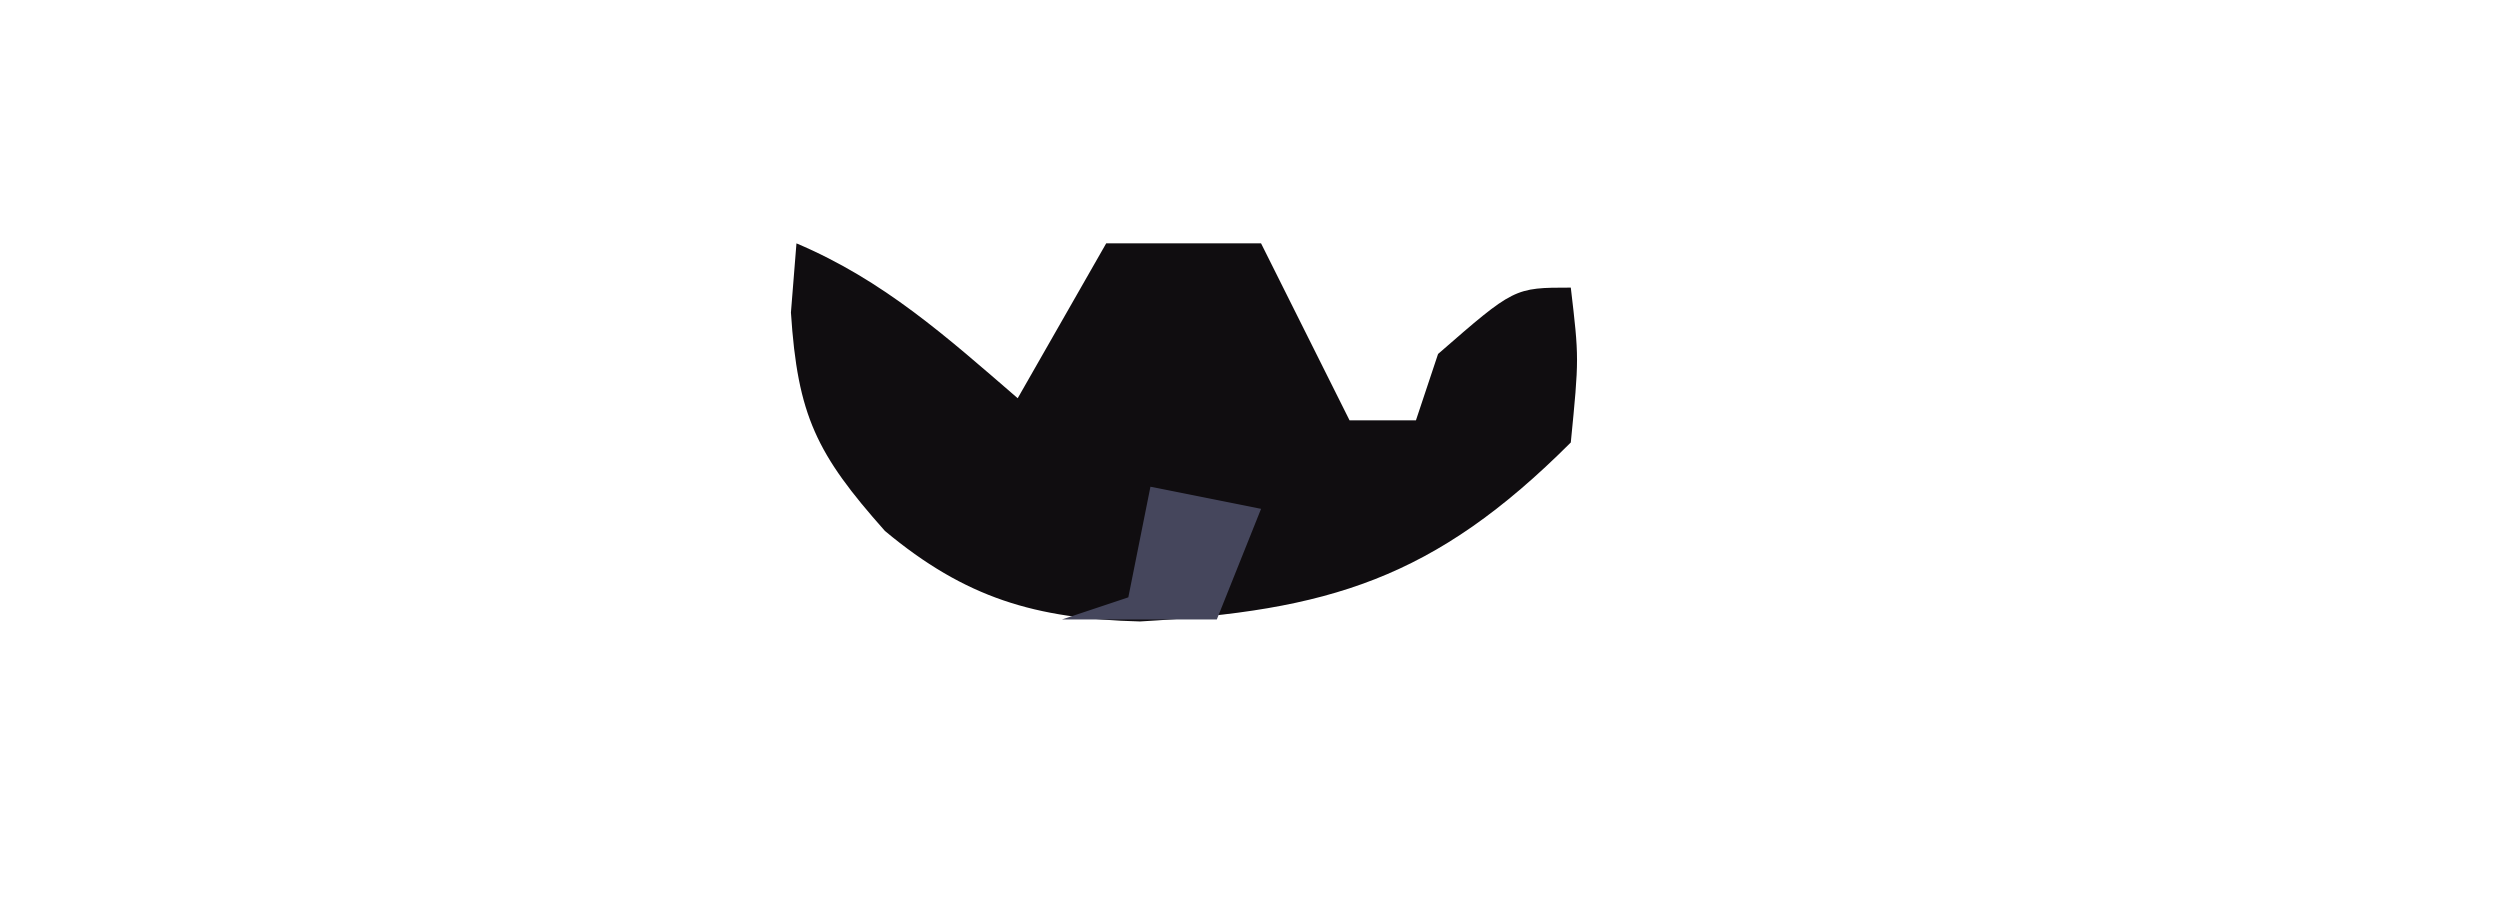
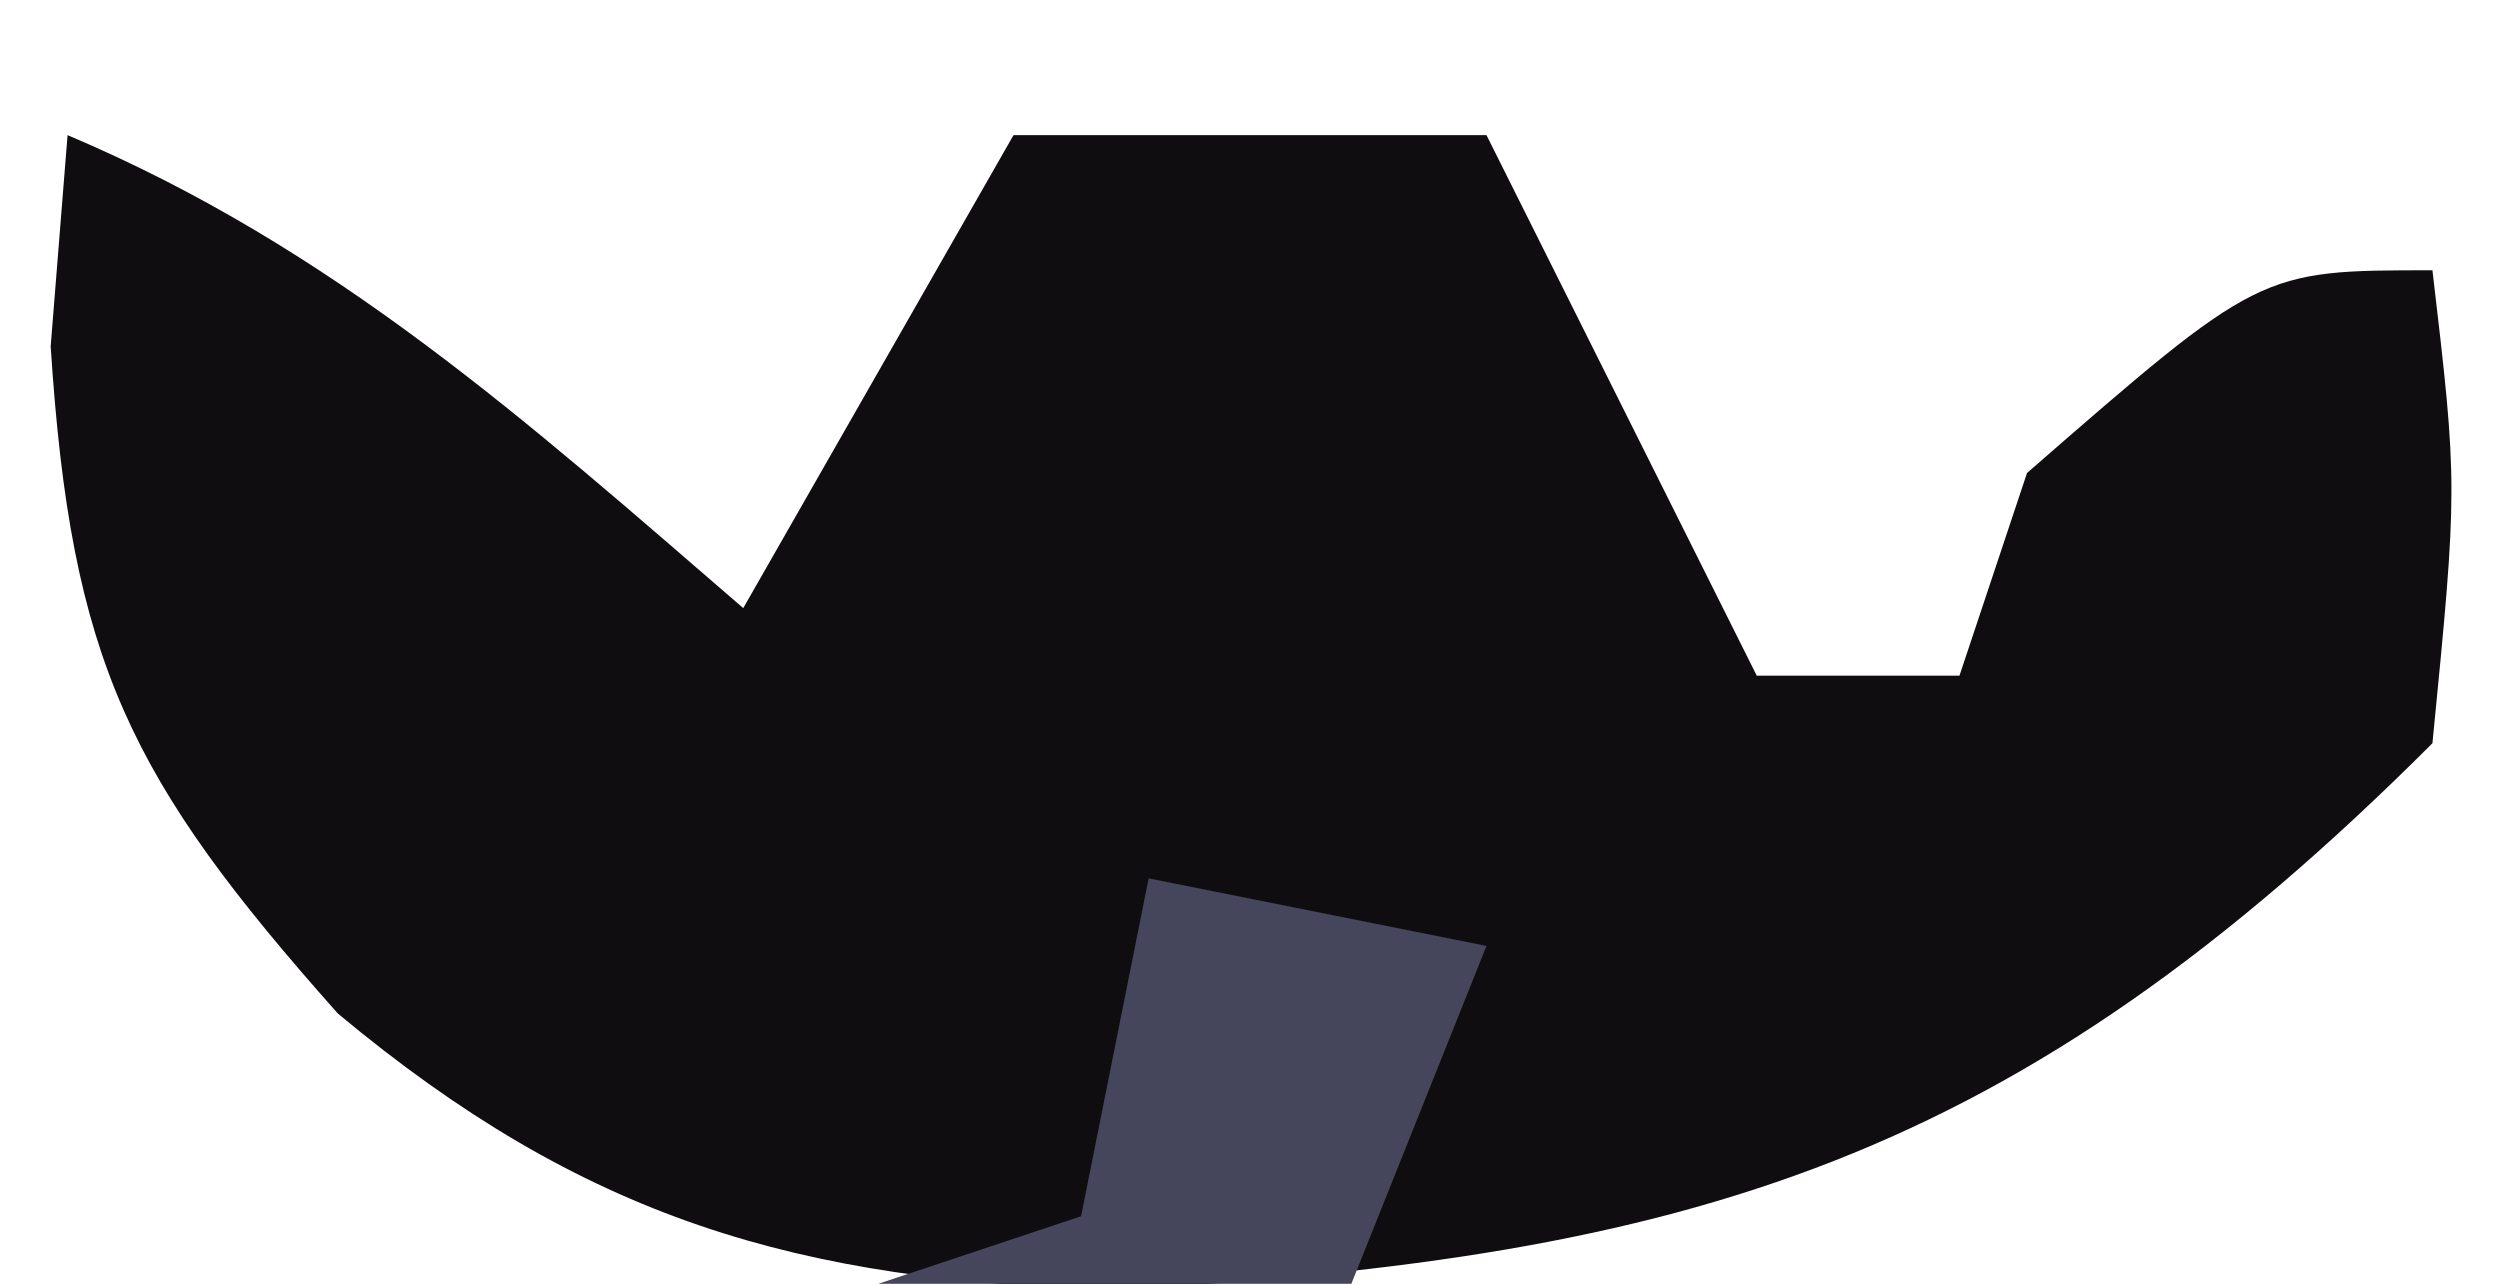
- <svg xmlns="http://www.w3.org/2000/svg" version="1.1" width="113" height="41">
-   <path d="M0 0 C3.941 1.668 6.789 4.227 10 7 C11.32 4.69 12.64 2.38 14 0 C16.31 0 18.62 0 21 0 C22.32 2.64 23.64 5.28 25 8 C25.99 8 26.98 8 28 8 C28.33 7.01 28.66 6.02 29 5 C32.444 2 32.444 2 35 2 C35.375 5.188 35.375 5.188 35 9 C28.817 15.183 24.049 16.606 15.527 17.09 C10.796 16.969 7.635 16.032 4 13 C0.908 9.522 0.051 7.787 -0.25 3.125 C-0.168 2.094 -0.085 1.062 0 0 Z " fill="#100D10" transform="translate(36,11)" />
-   <path d="M0 0 C1.65 0.33 3.3 0.66 5 1 C4.34 2.65 3.68 4.3 3 6 C0.69 6 -1.62 6 -4 6 C-3.01 5.67 -2.02 5.34 -1 5 C-0.67 3.35 -0.34 1.7 0 0 Z " fill="#45465C" transform="translate(52,22)" />
+ <svg xmlns="http://www.w3.org/2000/svg" version="1.1" width="37" height="19">
+   <path d="M0 0 C3.941 1.668 6.789 4.227 10 7 C11.32 4.69 12.64 2.38 14 0 C16.31 0 18.62 0 21 0 C22.32 2.64 23.64 5.28 25 8 C25.99 8 26.98 8 28 8 C28.33 7.01 28.66 6.02 29 5 C32.444 2 32.444 2 35 2 C35.375 5.188 35.375 5.188 35 9 C28.817 15.183 24.049 16.606 15.527 17.09 C10.796 16.969 7.635 16.032 4 13 C0.908 9.522 0.051 7.787 -0.25 3.125 C-0.168 2.094 -0.085 1.062 0 0 Z " fill="#100D10" transform="translate(1,2)" />
+   <path d="M0 0 C1.65 0.33 3.3 0.66 5 1 C4.34 2.65 3.68 4.3 3 6 C0.69 6 -1.62 6 -4 6 C-3.01 5.67 -2.02 5.34 -1 5 C-0.67 3.35 -0.34 1.7 0 0 Z " fill="#45465B" transform="translate(17,13)" />
</svg>
